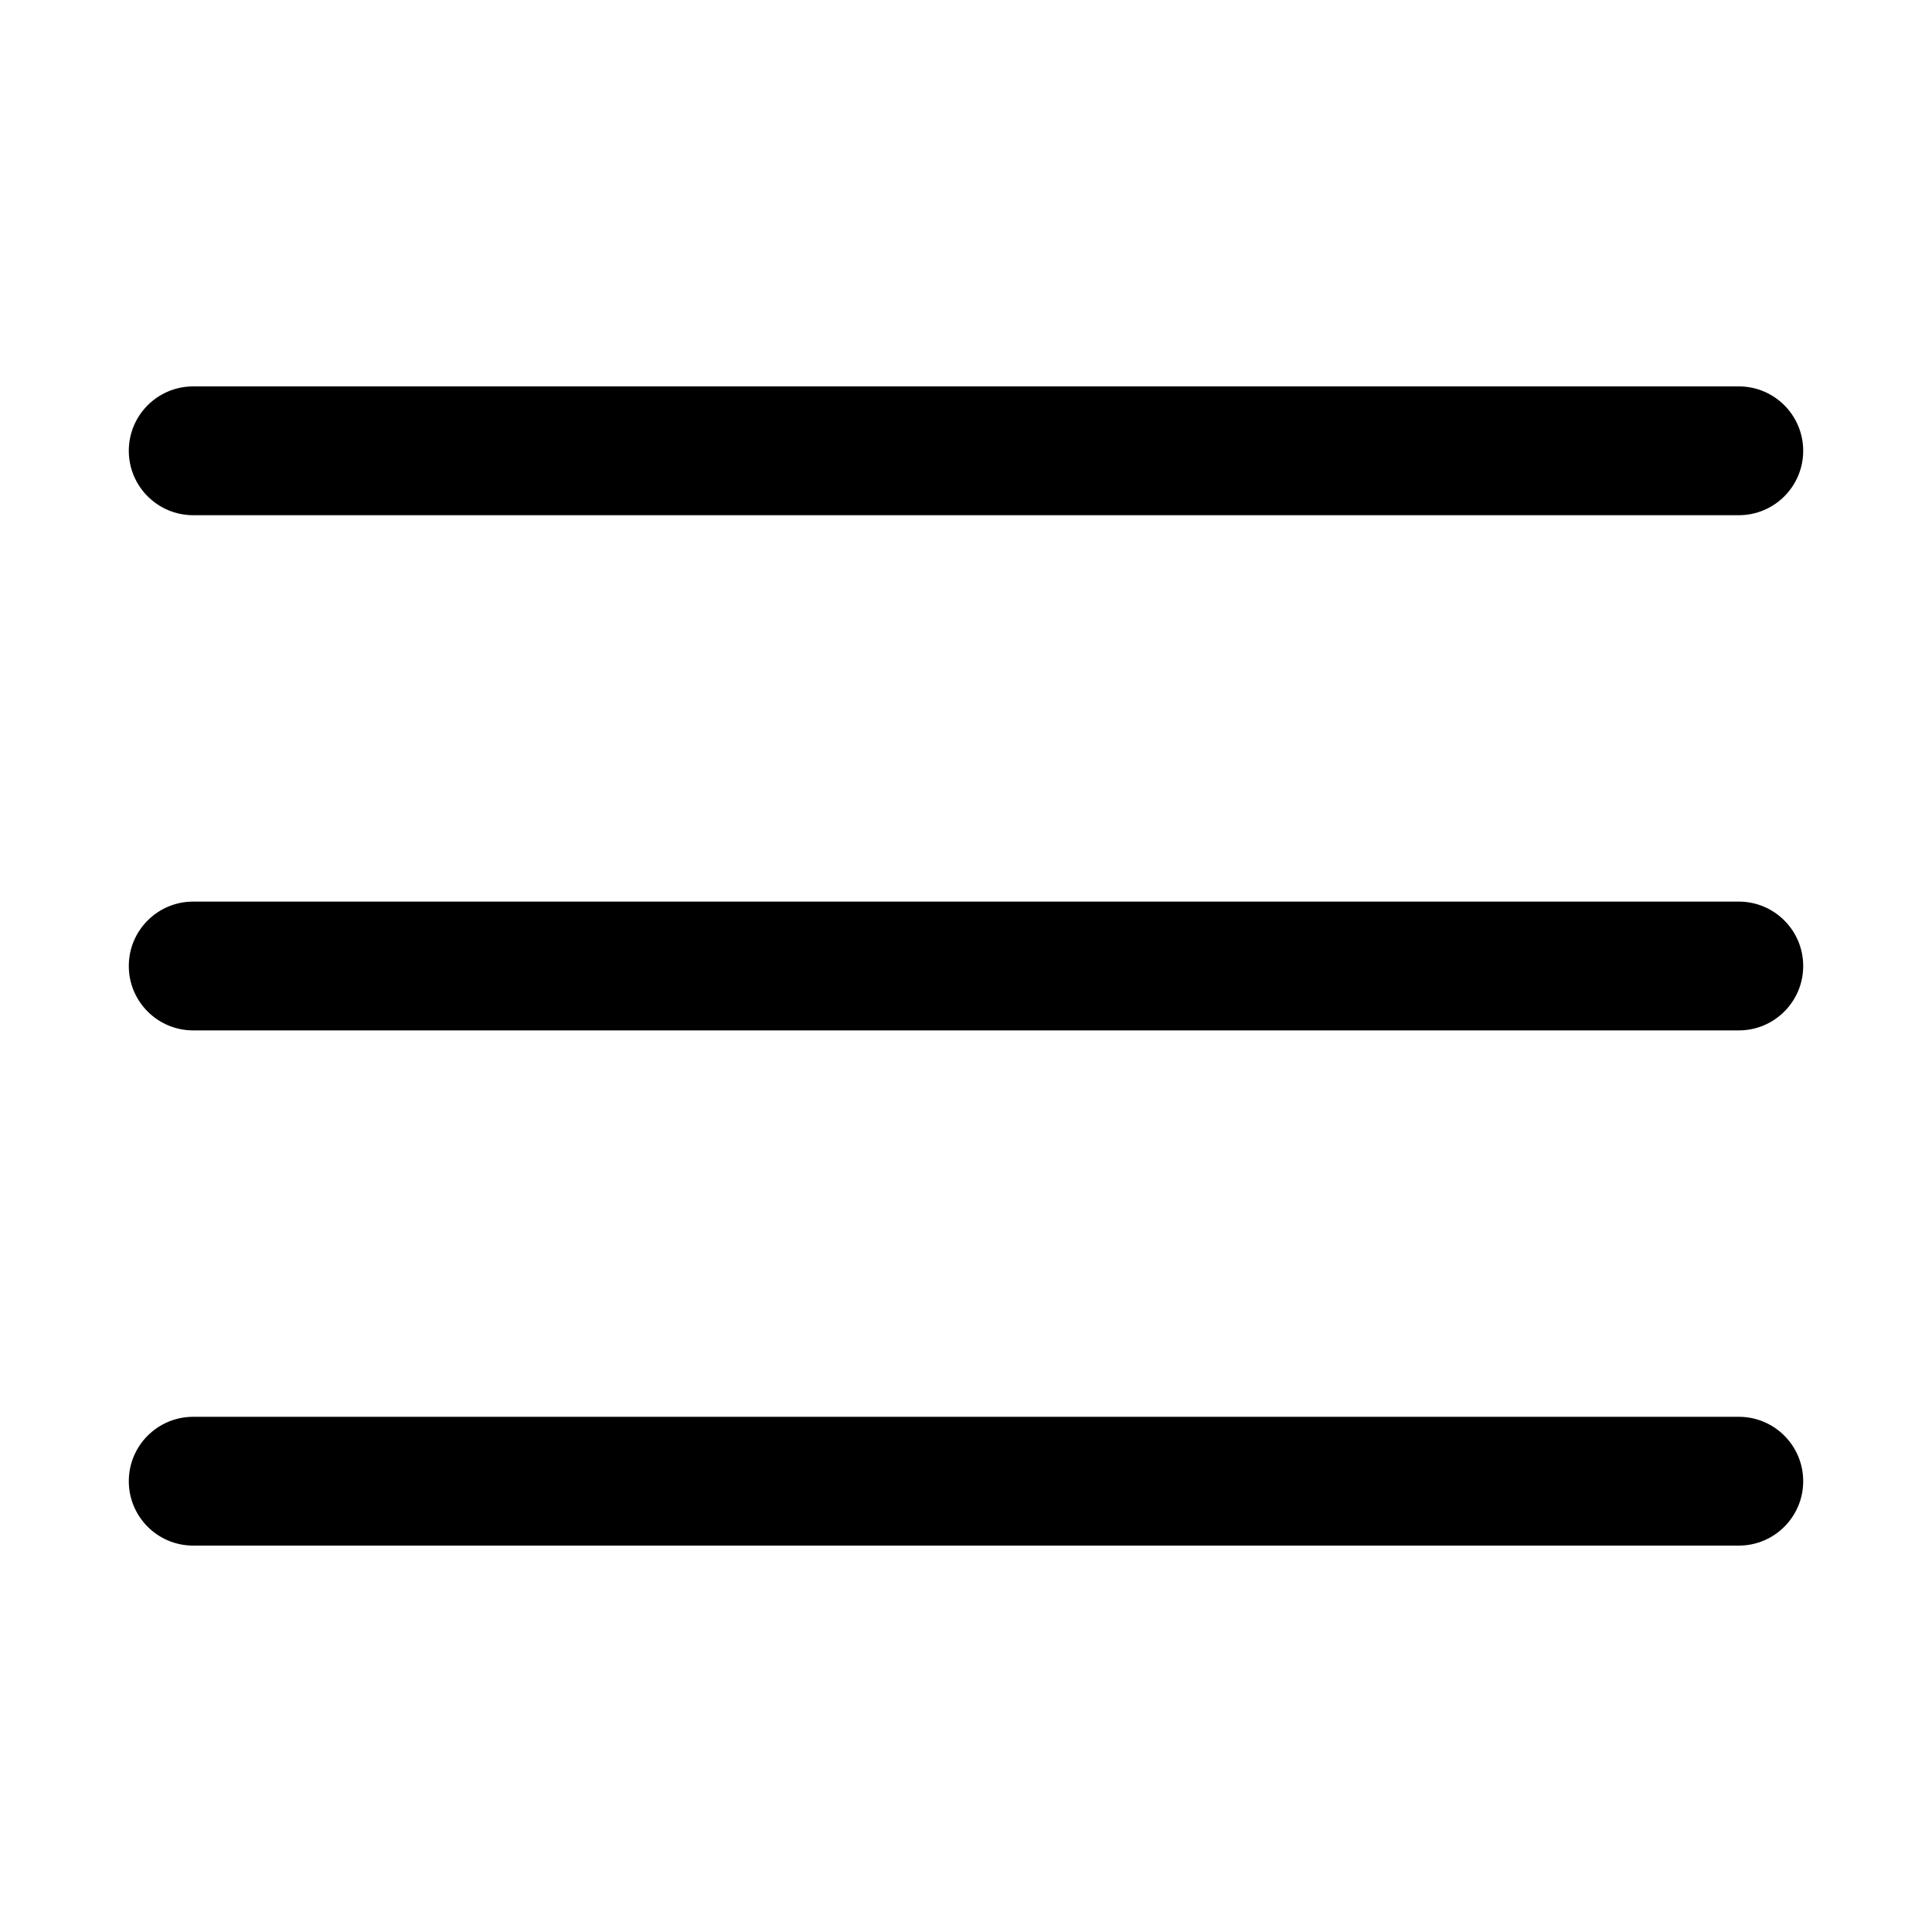
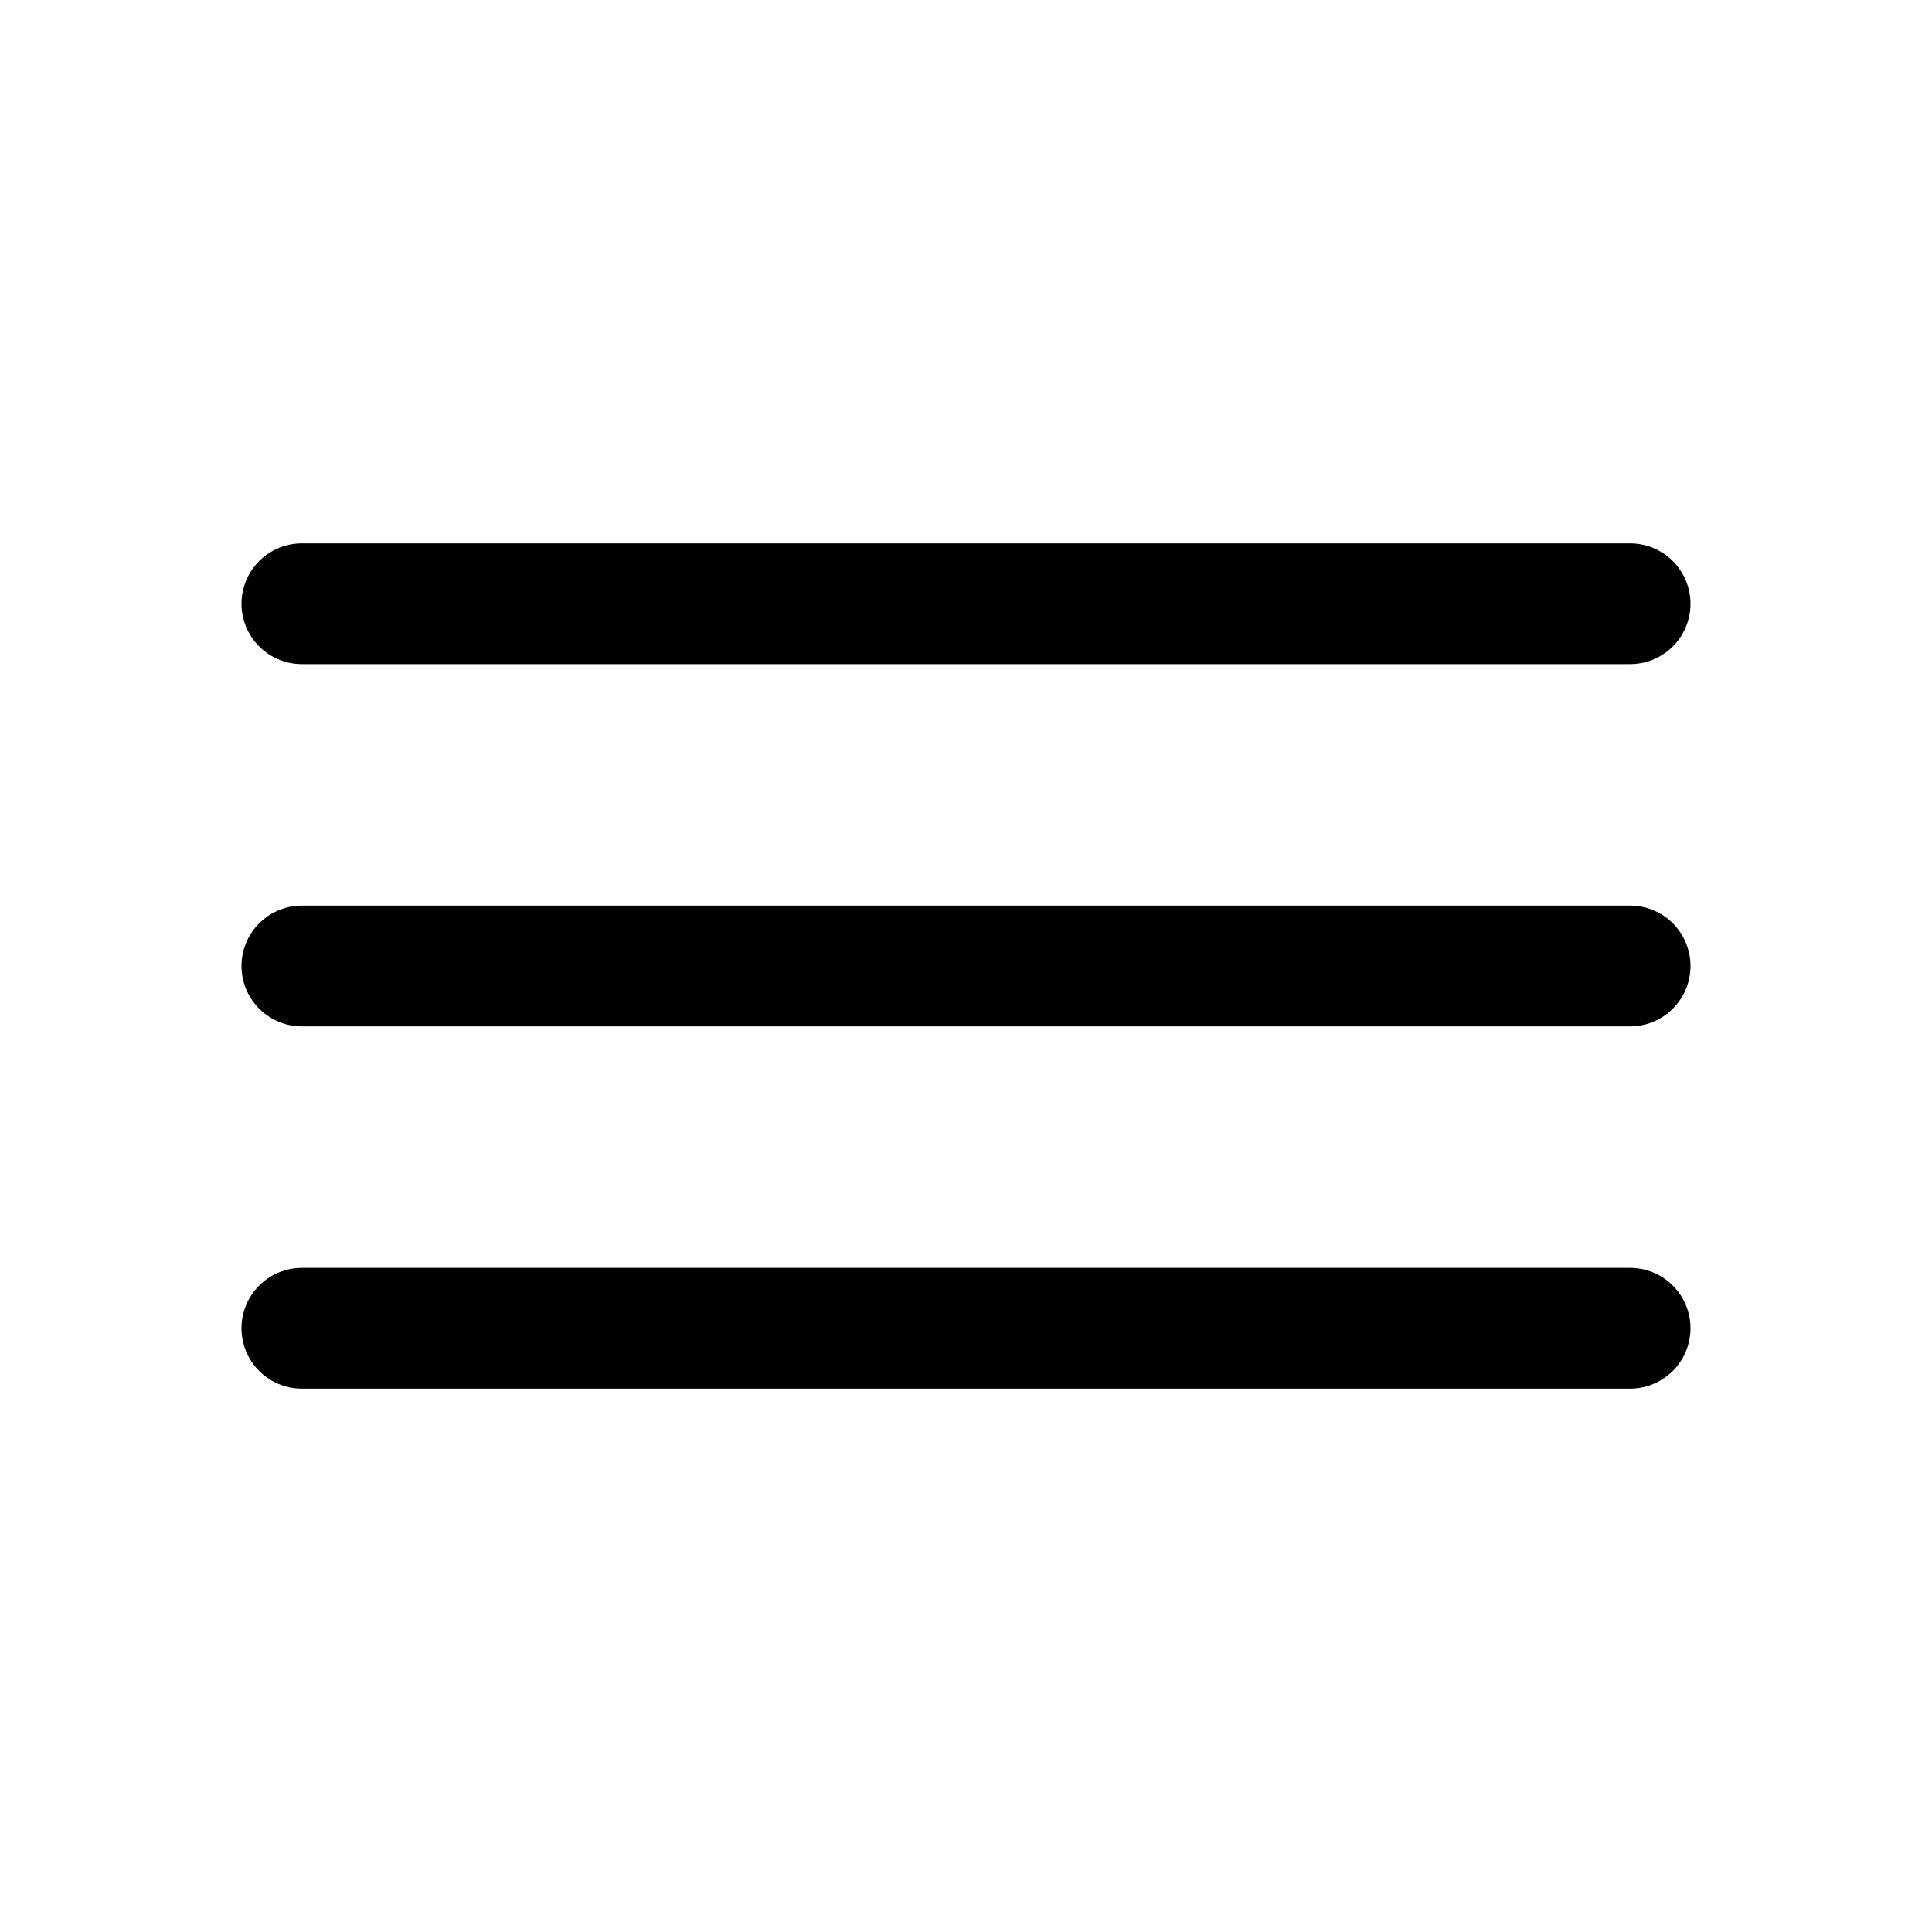
- <svg xmlns="http://www.w3.org/2000/svg" viewBox="0 0 48 48" xml:space="preserve" width="100%" height="100%">
-   <path fill="currentColor" fill-rule="evenodd" d="M4.8 9.6a1.6 1.6 0 0 0 0 3.2h38.4a1.6 1.6 0 0 0 0-3.2zM3.2 24a1.6 1.6 0 0 1 1.6-1.6h38.4a1.6 1.6 0 0 1 0 3.2H4.8A1.6 1.6 0 0 1 3.2 24m0 12.8a1.6 1.6 0 0 1 1.6-1.6h38.4a1.6 1.6 0 0 1 0 3.2H4.8a1.6 1.6 0 0 1-1.6-1.6" clip-rule="evenodd" />
+ <svg xmlns="http://www.w3.org/2000/svg" viewBox="0 0 512 512" width="100%" height="100%">
+   <path fill="none" stroke="currentColor" stroke-linecap="round" stroke-miterlimit="10" stroke-width="32" d="M80 160h352M80 256h352M80 352h352" />
</svg>
